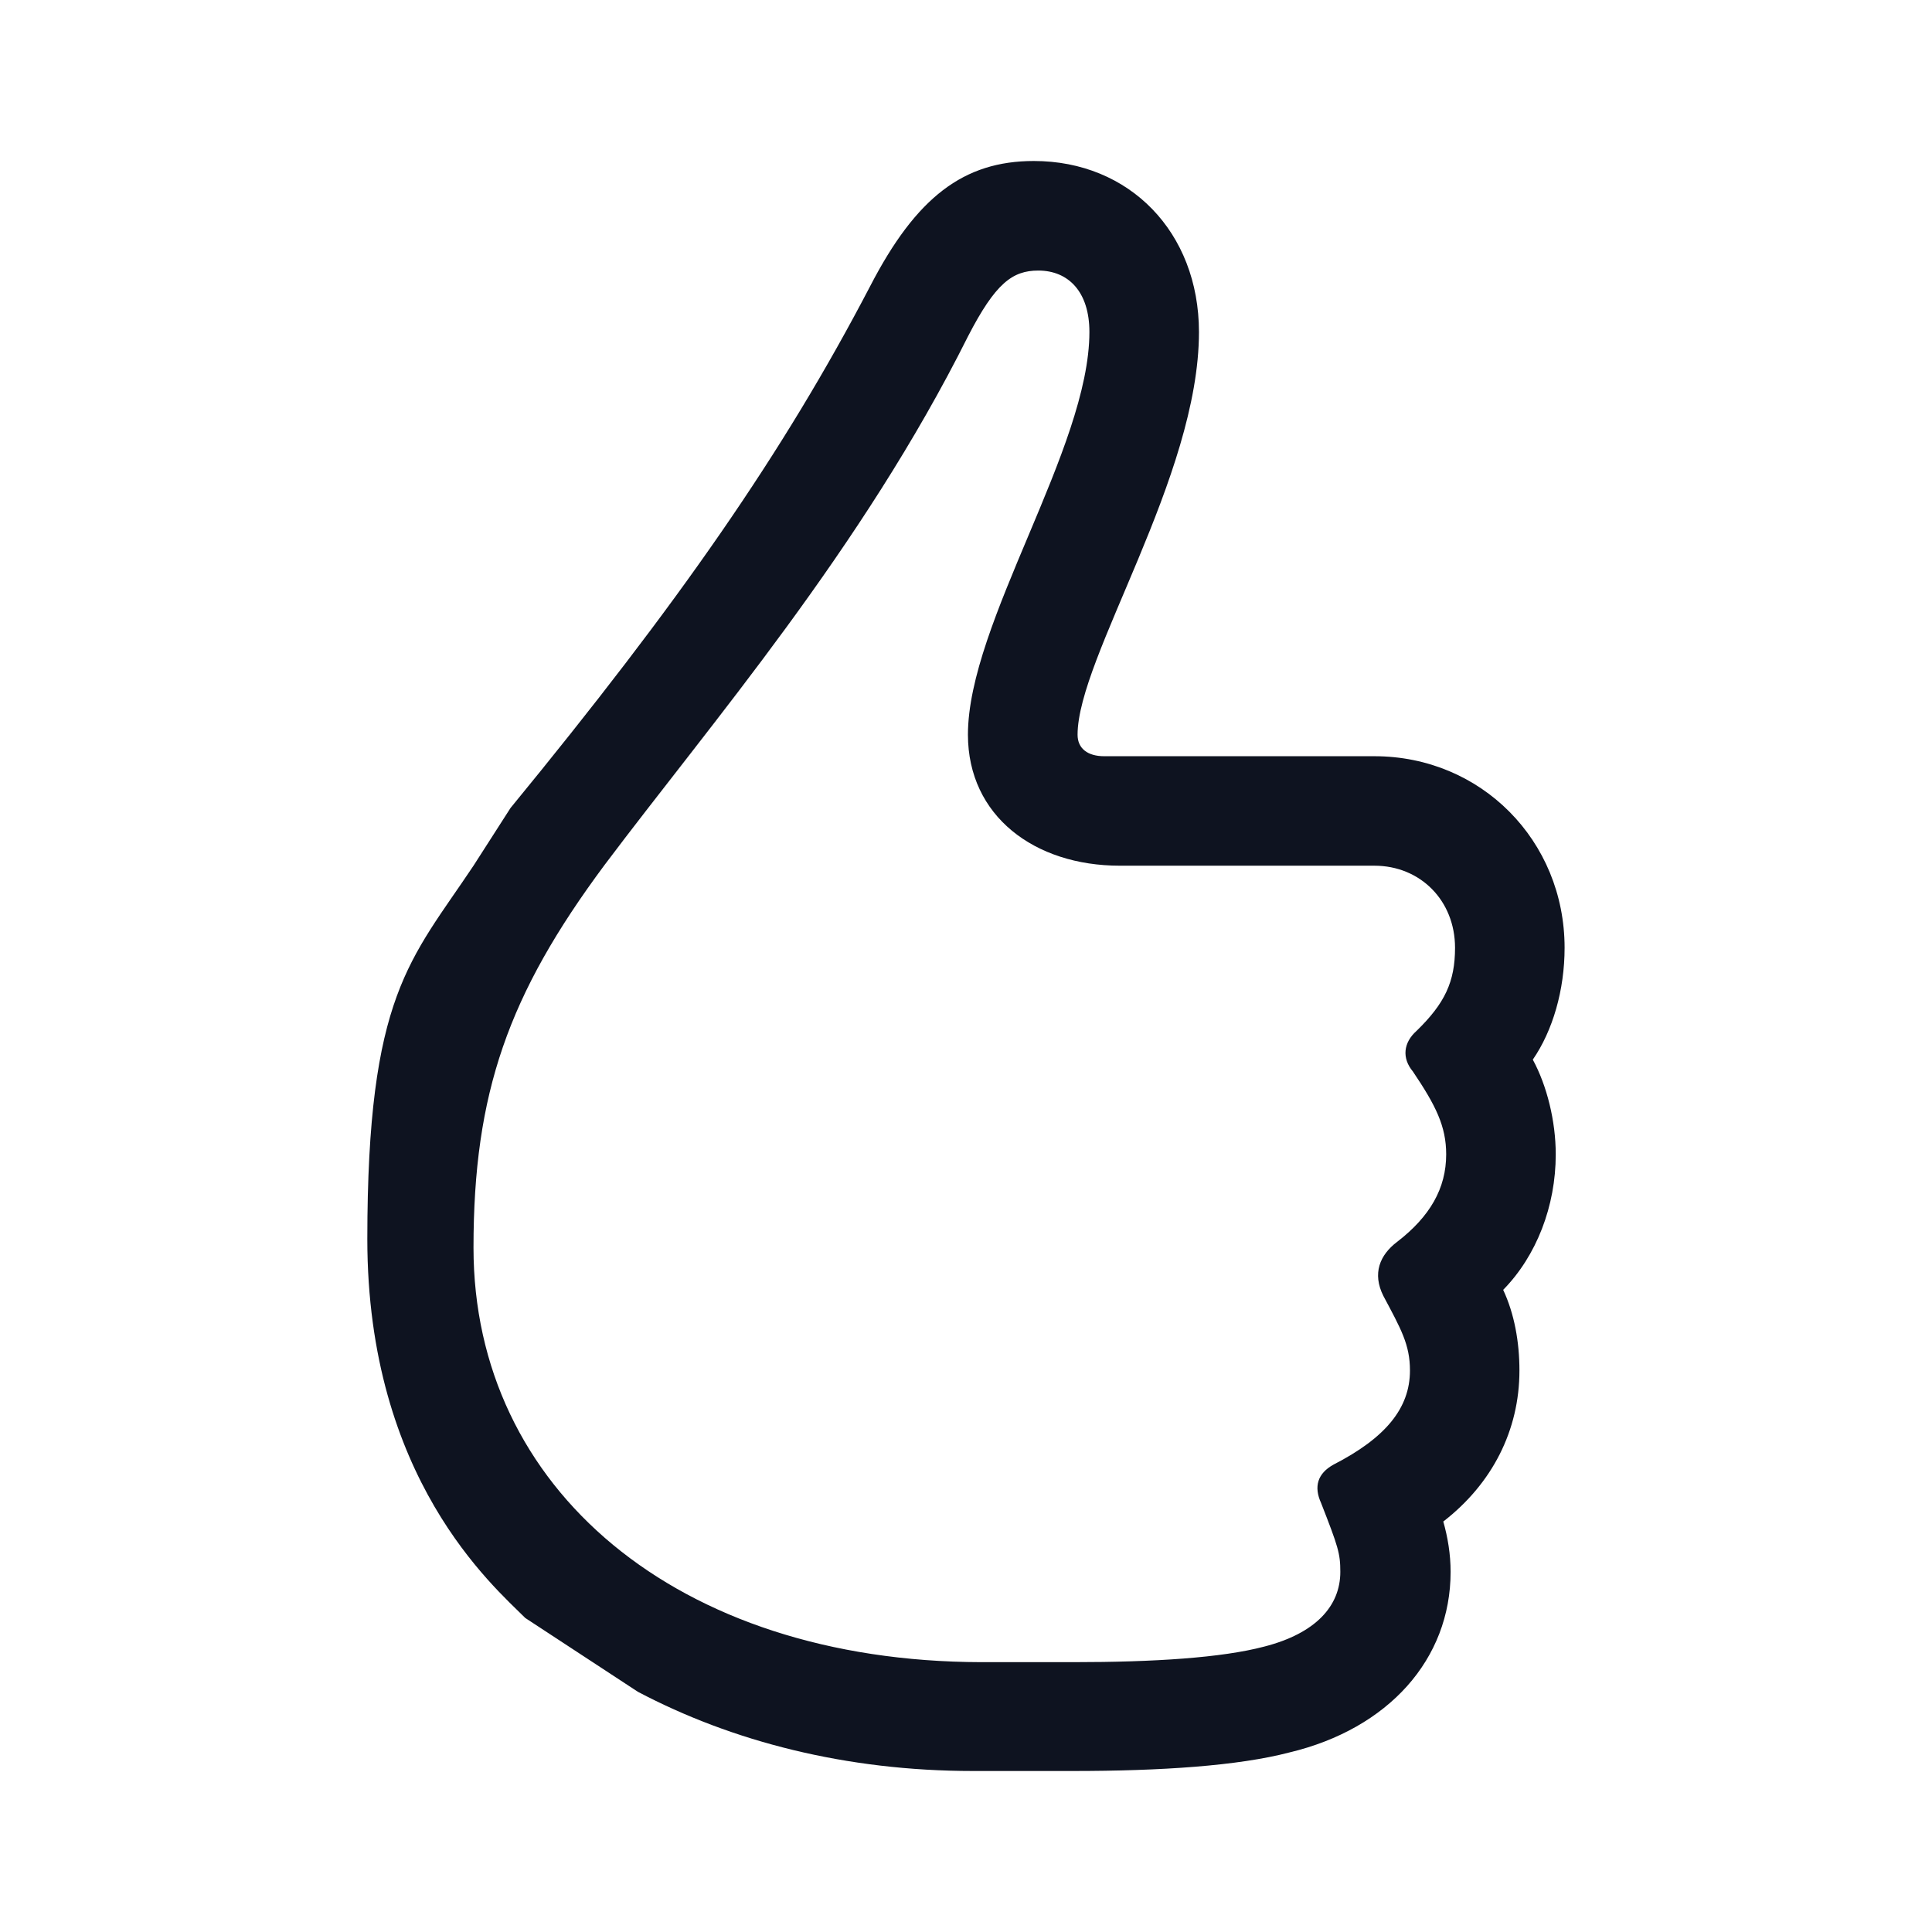
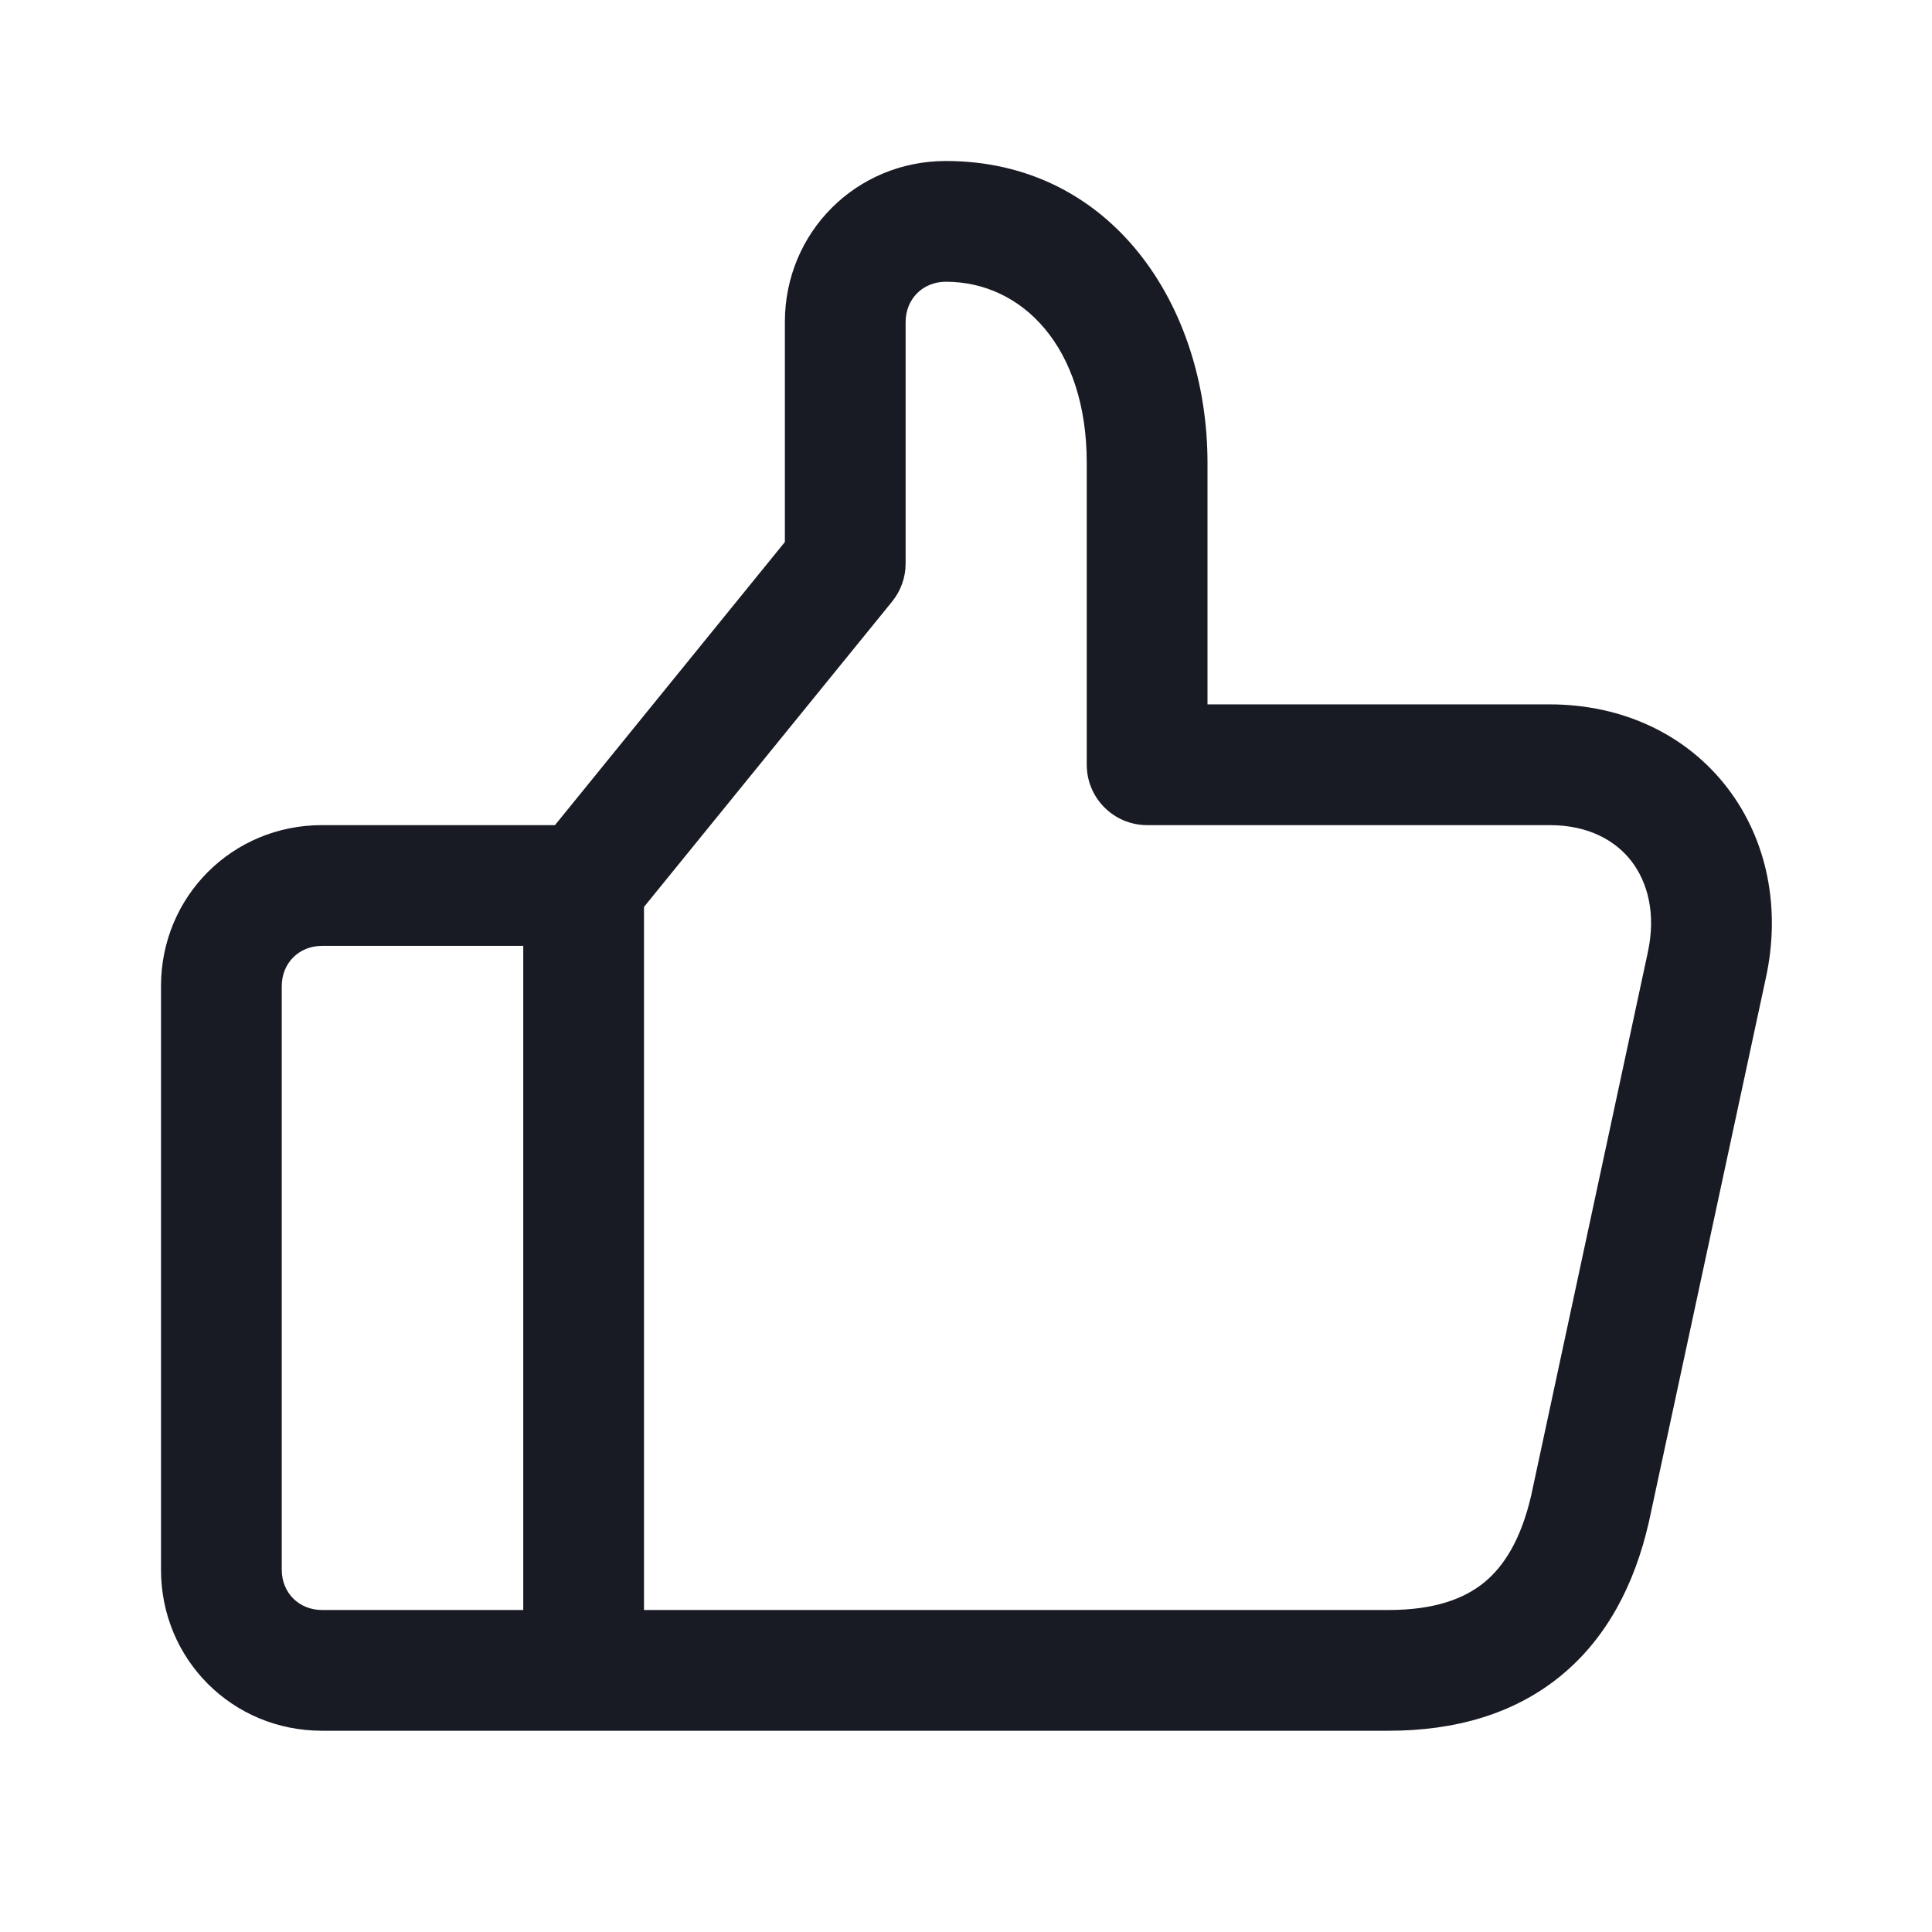
<svg xmlns="http://www.w3.org/2000/svg" viewBox="0 0 24 24" fill="none" width="24" height="24">
-   <path fill-rule="evenodd" clip-rule="evenodd" d="M12.843 2C14.029 2 14.893 2.883 14.894 4.124C14.894 5.926 13.386 8.171 13.386 9.127C13.386 9.301 13.515 9.394 13.717 9.394H17.073C18.397 9.394 19.436 10.441 19.436 11.774C19.436 12.298 19.289 12.804 19.041 13.163C19.216 13.485 19.326 13.926 19.326 14.34C19.326 14.983 19.087 15.601 18.673 16.023C18.811 16.318 18.875 16.667 18.875 17.025C18.875 17.77 18.535 18.432 17.929 18.901C17.984 19.094 18.02 19.306 18.02 19.526C18.02 20.611 17.248 21.476 16.016 21.77C15.381 21.936 14.425 22 13.321 22H12.089C10.507 22 9.092 21.632 7.924 21.016L6.525 20.099C6.133 19.706 4.563 18.37 4.563 15.391C4.564 12.356 5.097 11.931 5.882 10.754L6.342 10.037C8.438 7.481 9.726 5.632 10.81 3.554C11.381 2.45 11.97 2 12.843 2ZM12.898 3.361C12.577 3.361 12.365 3.518 12.024 4.18C10.7 6.828 8.843 8.971 7.51 10.745C6.314 12.354 5.882 13.577 5.882 15.499C5.882 18.487 8.402 20.639 12.19 20.648H13.33C14.342 20.648 15.179 20.593 15.703 20.455C16.347 20.29 16.65 19.949 16.65 19.526C16.65 19.297 16.623 19.213 16.411 18.671C16.319 18.469 16.365 18.304 16.567 18.193C17.211 17.862 17.515 17.494 17.515 17.025C17.515 16.704 17.404 16.51 17.184 16.097C17.046 15.821 17.138 15.59 17.358 15.425C17.763 15.112 17.965 14.763 17.965 14.34C17.965 13.991 17.836 13.733 17.551 13.31C17.413 13.145 17.432 12.952 17.598 12.805C17.947 12.465 18.075 12.197 18.075 11.774C18.075 11.186 17.643 10.754 17.073 10.754H13.91C12.853 10.754 12.025 10.138 12.024 9.127C12.024 7.738 13.533 5.568 13.533 4.124C13.533 3.628 13.275 3.361 12.898 3.361Z" fill="#0E1320" />
+   <path fill-rule="evenodd" clip-rule="evenodd" d="M11.75 2C13.801 2 15 3.787 15 5.75V8.75H19.25C20.166 8.75 20.956 9.132 21.458 9.787C21.957 10.437 22.126 11.295 21.933 12.163L20.483 18.907L20.48 18.919C20.305 19.68 19.963 20.347 19.388 20.818C18.809 21.292 18.076 21.5 17.25 21.5H4C2.886 21.5 2 20.614 2 19.5V12.25C2 11.136 2.886 10.25 4 10.25H6.894L9.75 6.733V4C9.75 2.886 10.636 2 11.75 2ZM11.75 3.5C11.464 3.5 11.25 3.714 11.25 4V7C11.25 7.172 11.191 7.339 11.082 7.473L8 11.266V20H17.25C17.823 20 18.191 19.859 18.438 19.657C18.687 19.453 18.895 19.119 19.02 18.581L20.467 11.843L20.468 11.837C20.575 11.355 20.469 10.963 20.268 10.7C20.07 10.442 19.734 10.25 19.25 10.25H14.25C13.836 10.25 13.5 9.914 13.5 9.5V5.75C13.5 4.313 12.699 3.5 11.75 3.5ZM4 11.75C3.714 11.75 3.5 11.964 3.5 12.25V19.5C3.5 19.786 3.714 20 4 20H6.5V11.75H4Z" fill="#191B24" />
</svg>
